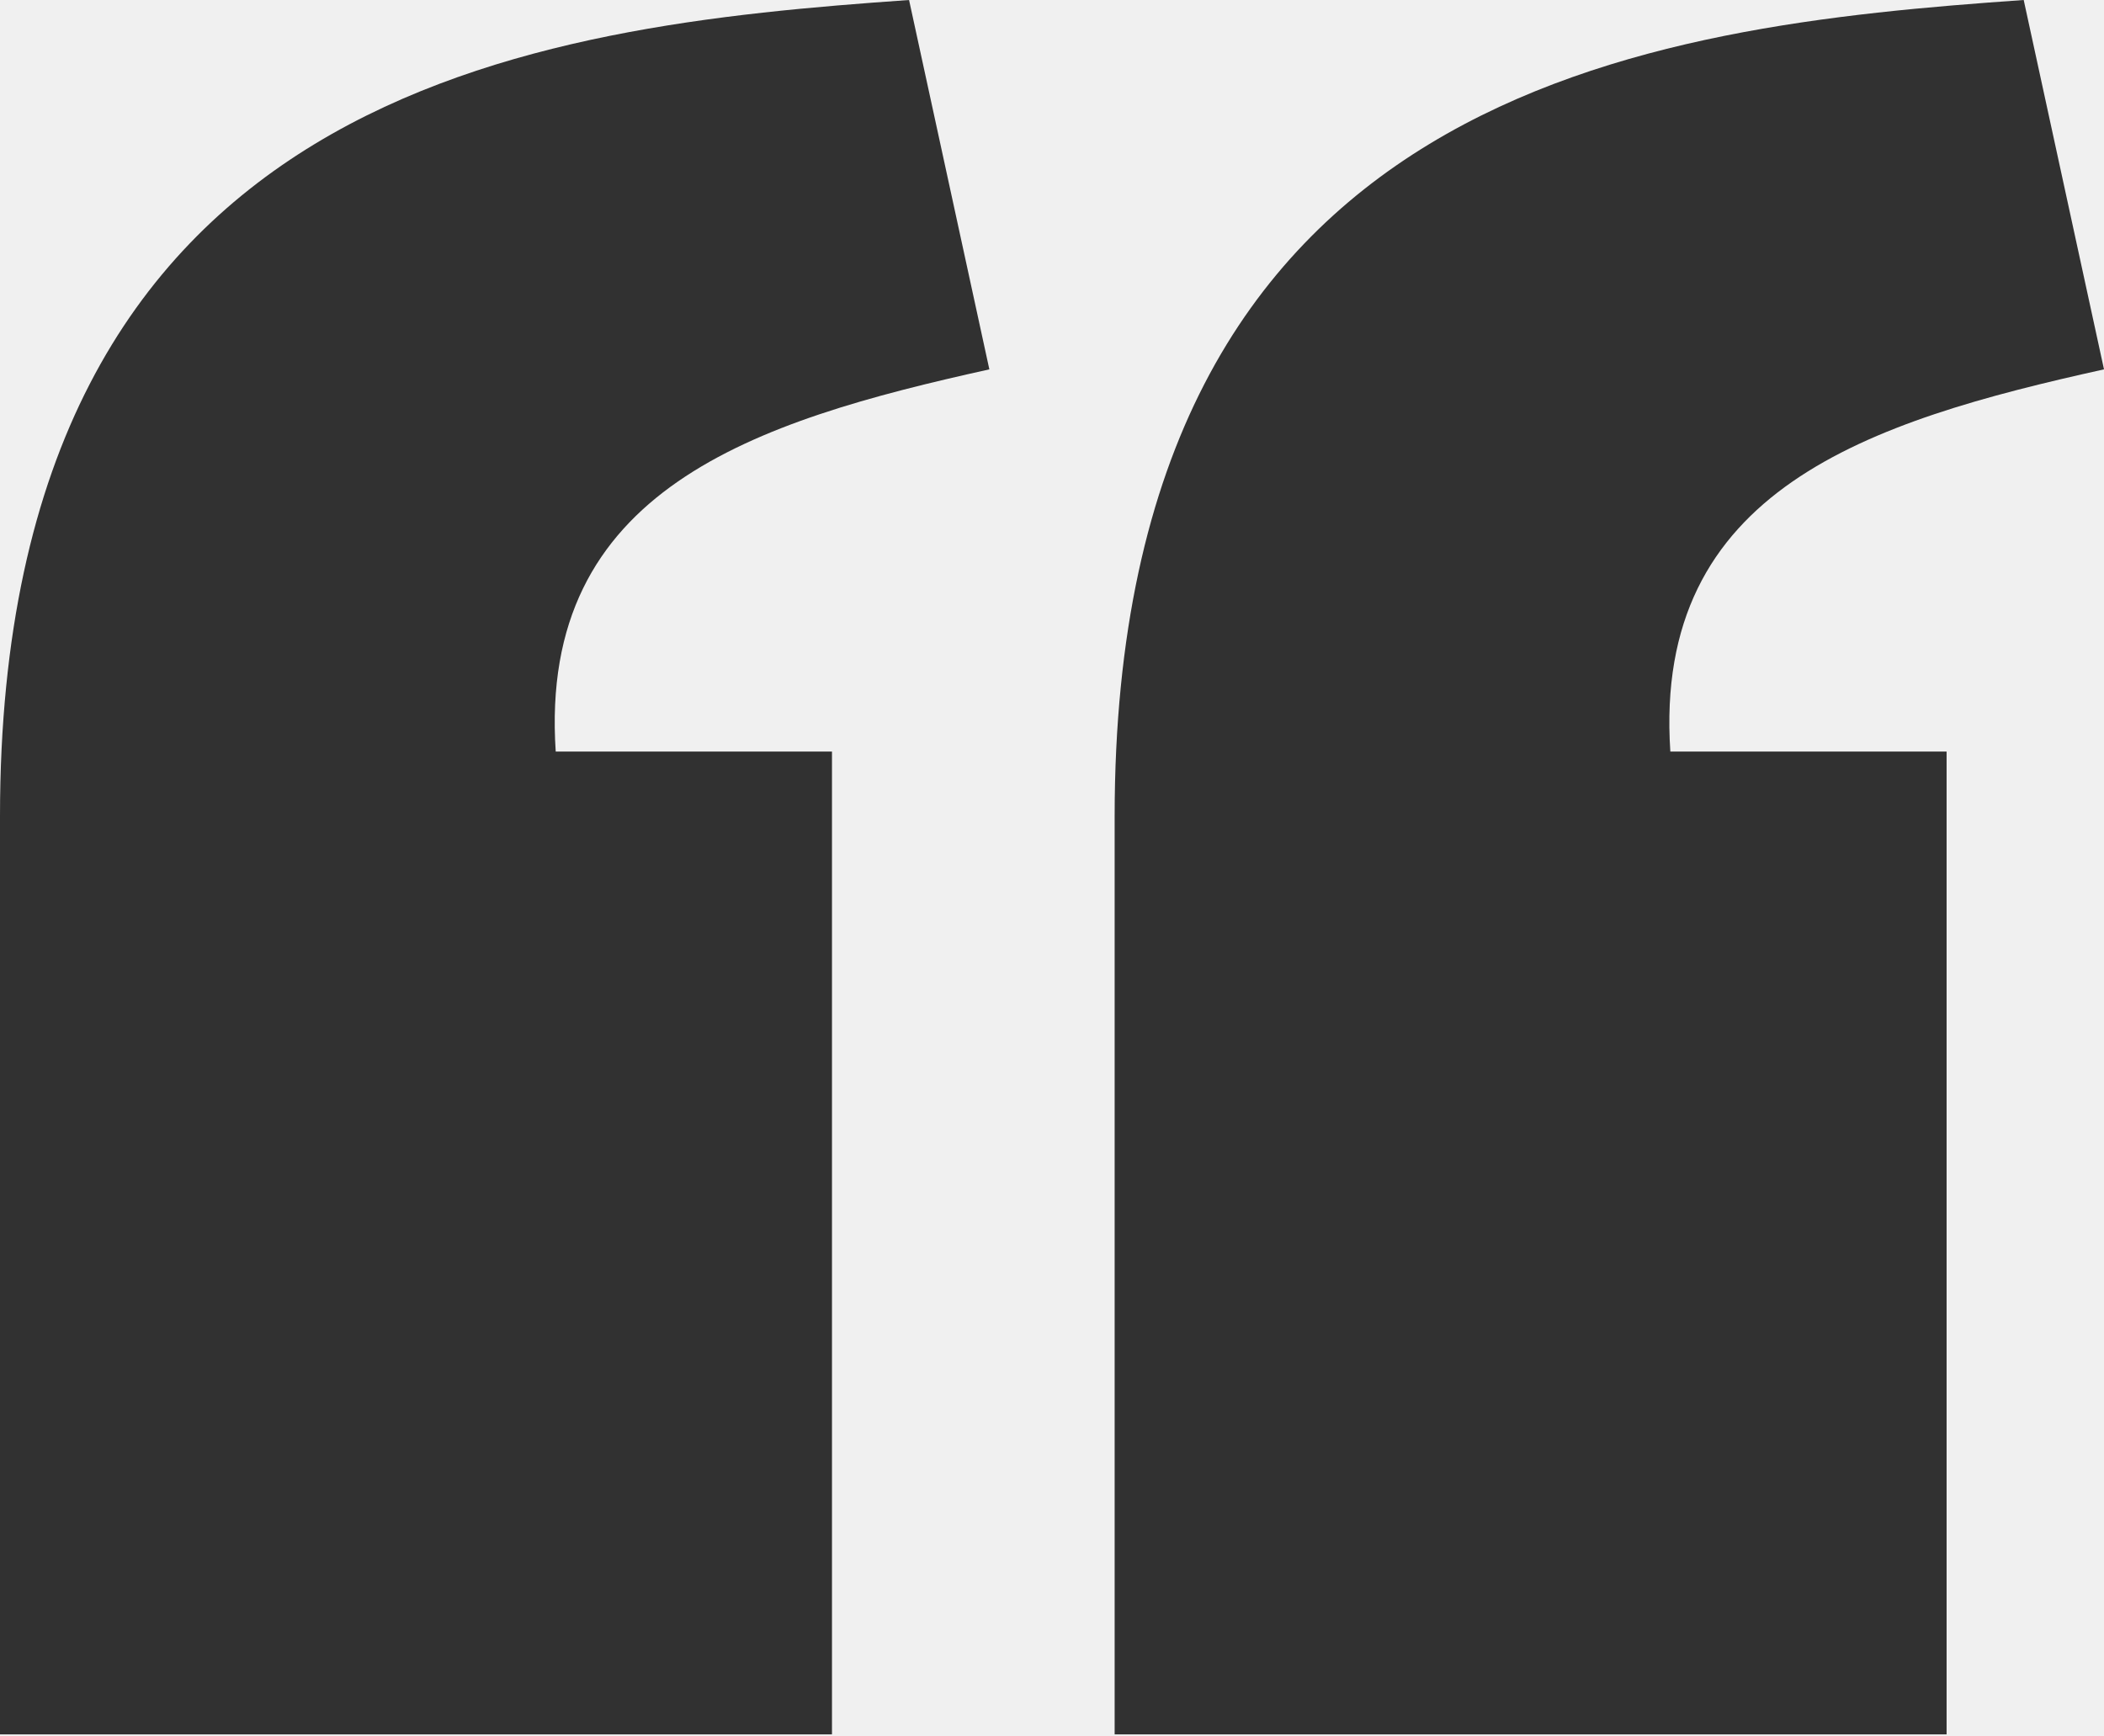
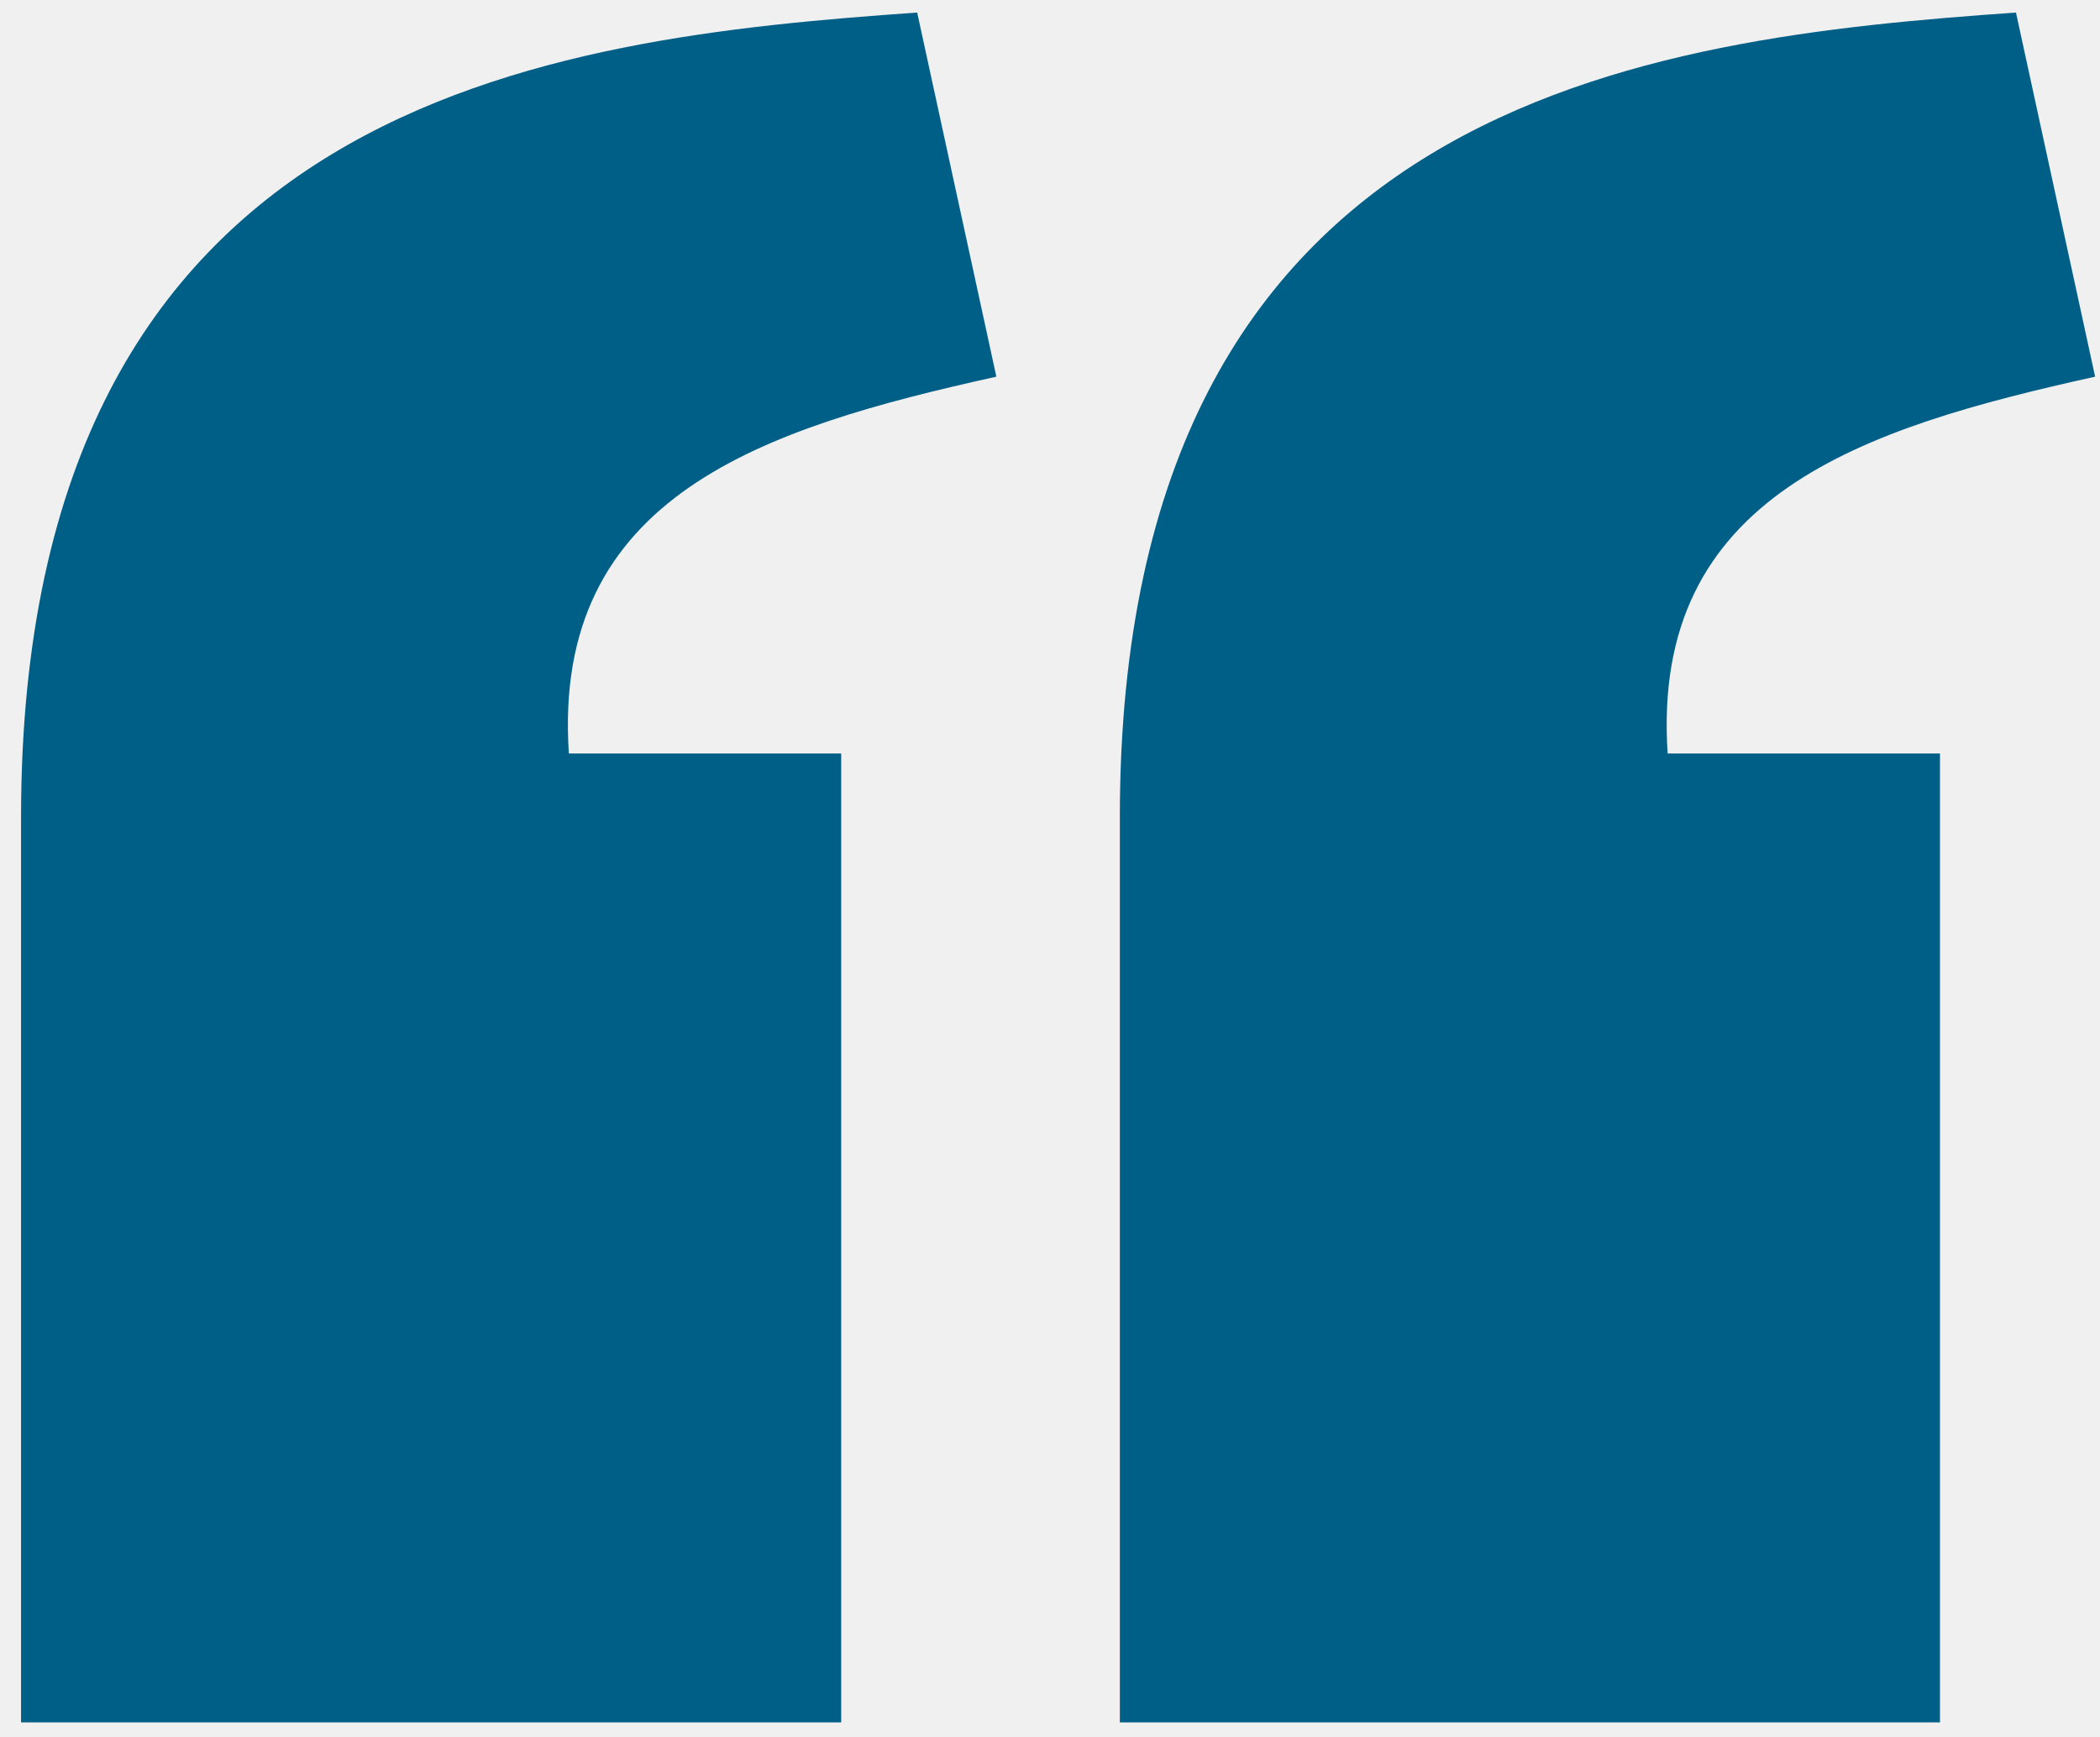
- <svg xmlns="http://www.w3.org/2000/svg" width="80" height="66" viewBox="0 0 80 66" fill="none">
-   <path d="M34.565 0C20.389 0.996 0.011 3.259 0 31.023V65.954H31.634V28.58H21.13C20.464 18.601 28.682 16.024 37.618 14.046L34.565 0V0ZM76.947 0C62.77 0.996 42.393 3.26 42.382 31.023V65.954H74.015V28.58H63.511C62.846 18.601 71.064 16.024 80 14.046L76.947 0V0Z" fill="#313131" />
+ <svg xmlns="http://www.w3.org/2000/svg" width="81" height="67" viewBox="0 0 81 67" fill="none">
+   <g clip-path="url(#clip0_702_273)">
+     <path d="M35.377 0.484C21.201 1.481 0.824 3.744 0.812 31.507V66.439H32.446V29.065H21.942C21.277 19.085 29.494 16.508 38.431 14.53L35.377 0.484ZM77.759 0.484C63.583 1.481 43.205 3.744 43.194 31.507V66.439H74.828V29.065H64.324C63.658 19.085 71.876 16.508 80.812 14.53L77.759 0.484Z" fill="#005F86" />
+   </g>
+   <defs>
+     <clipPath id="clip0_702_273">
+       <rect width="80" height="66" fill="white" transform="translate(0.8125 0.484375)" />
+     </clipPath>
+   </defs>
</svg>
